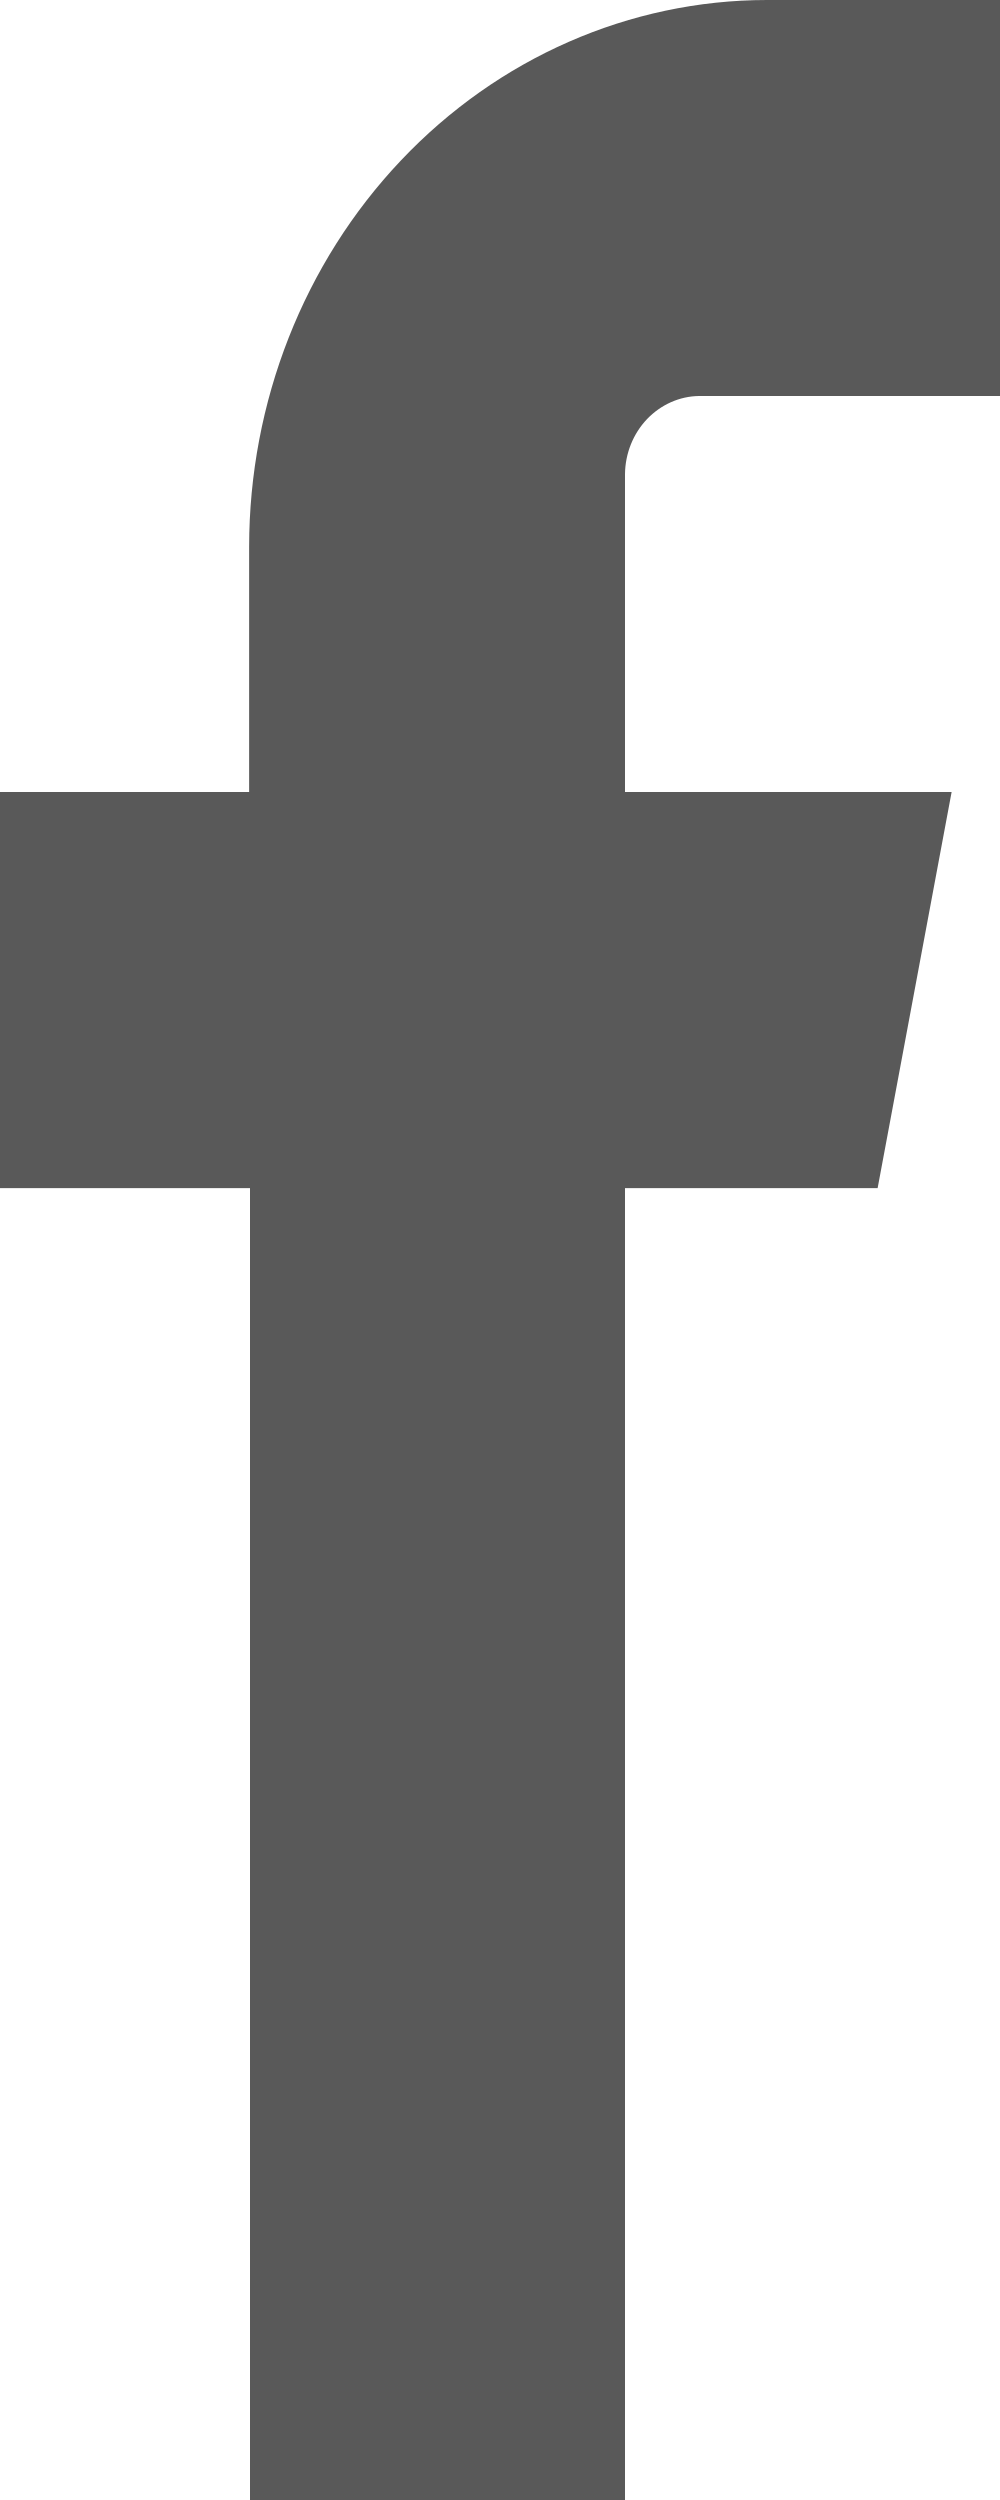
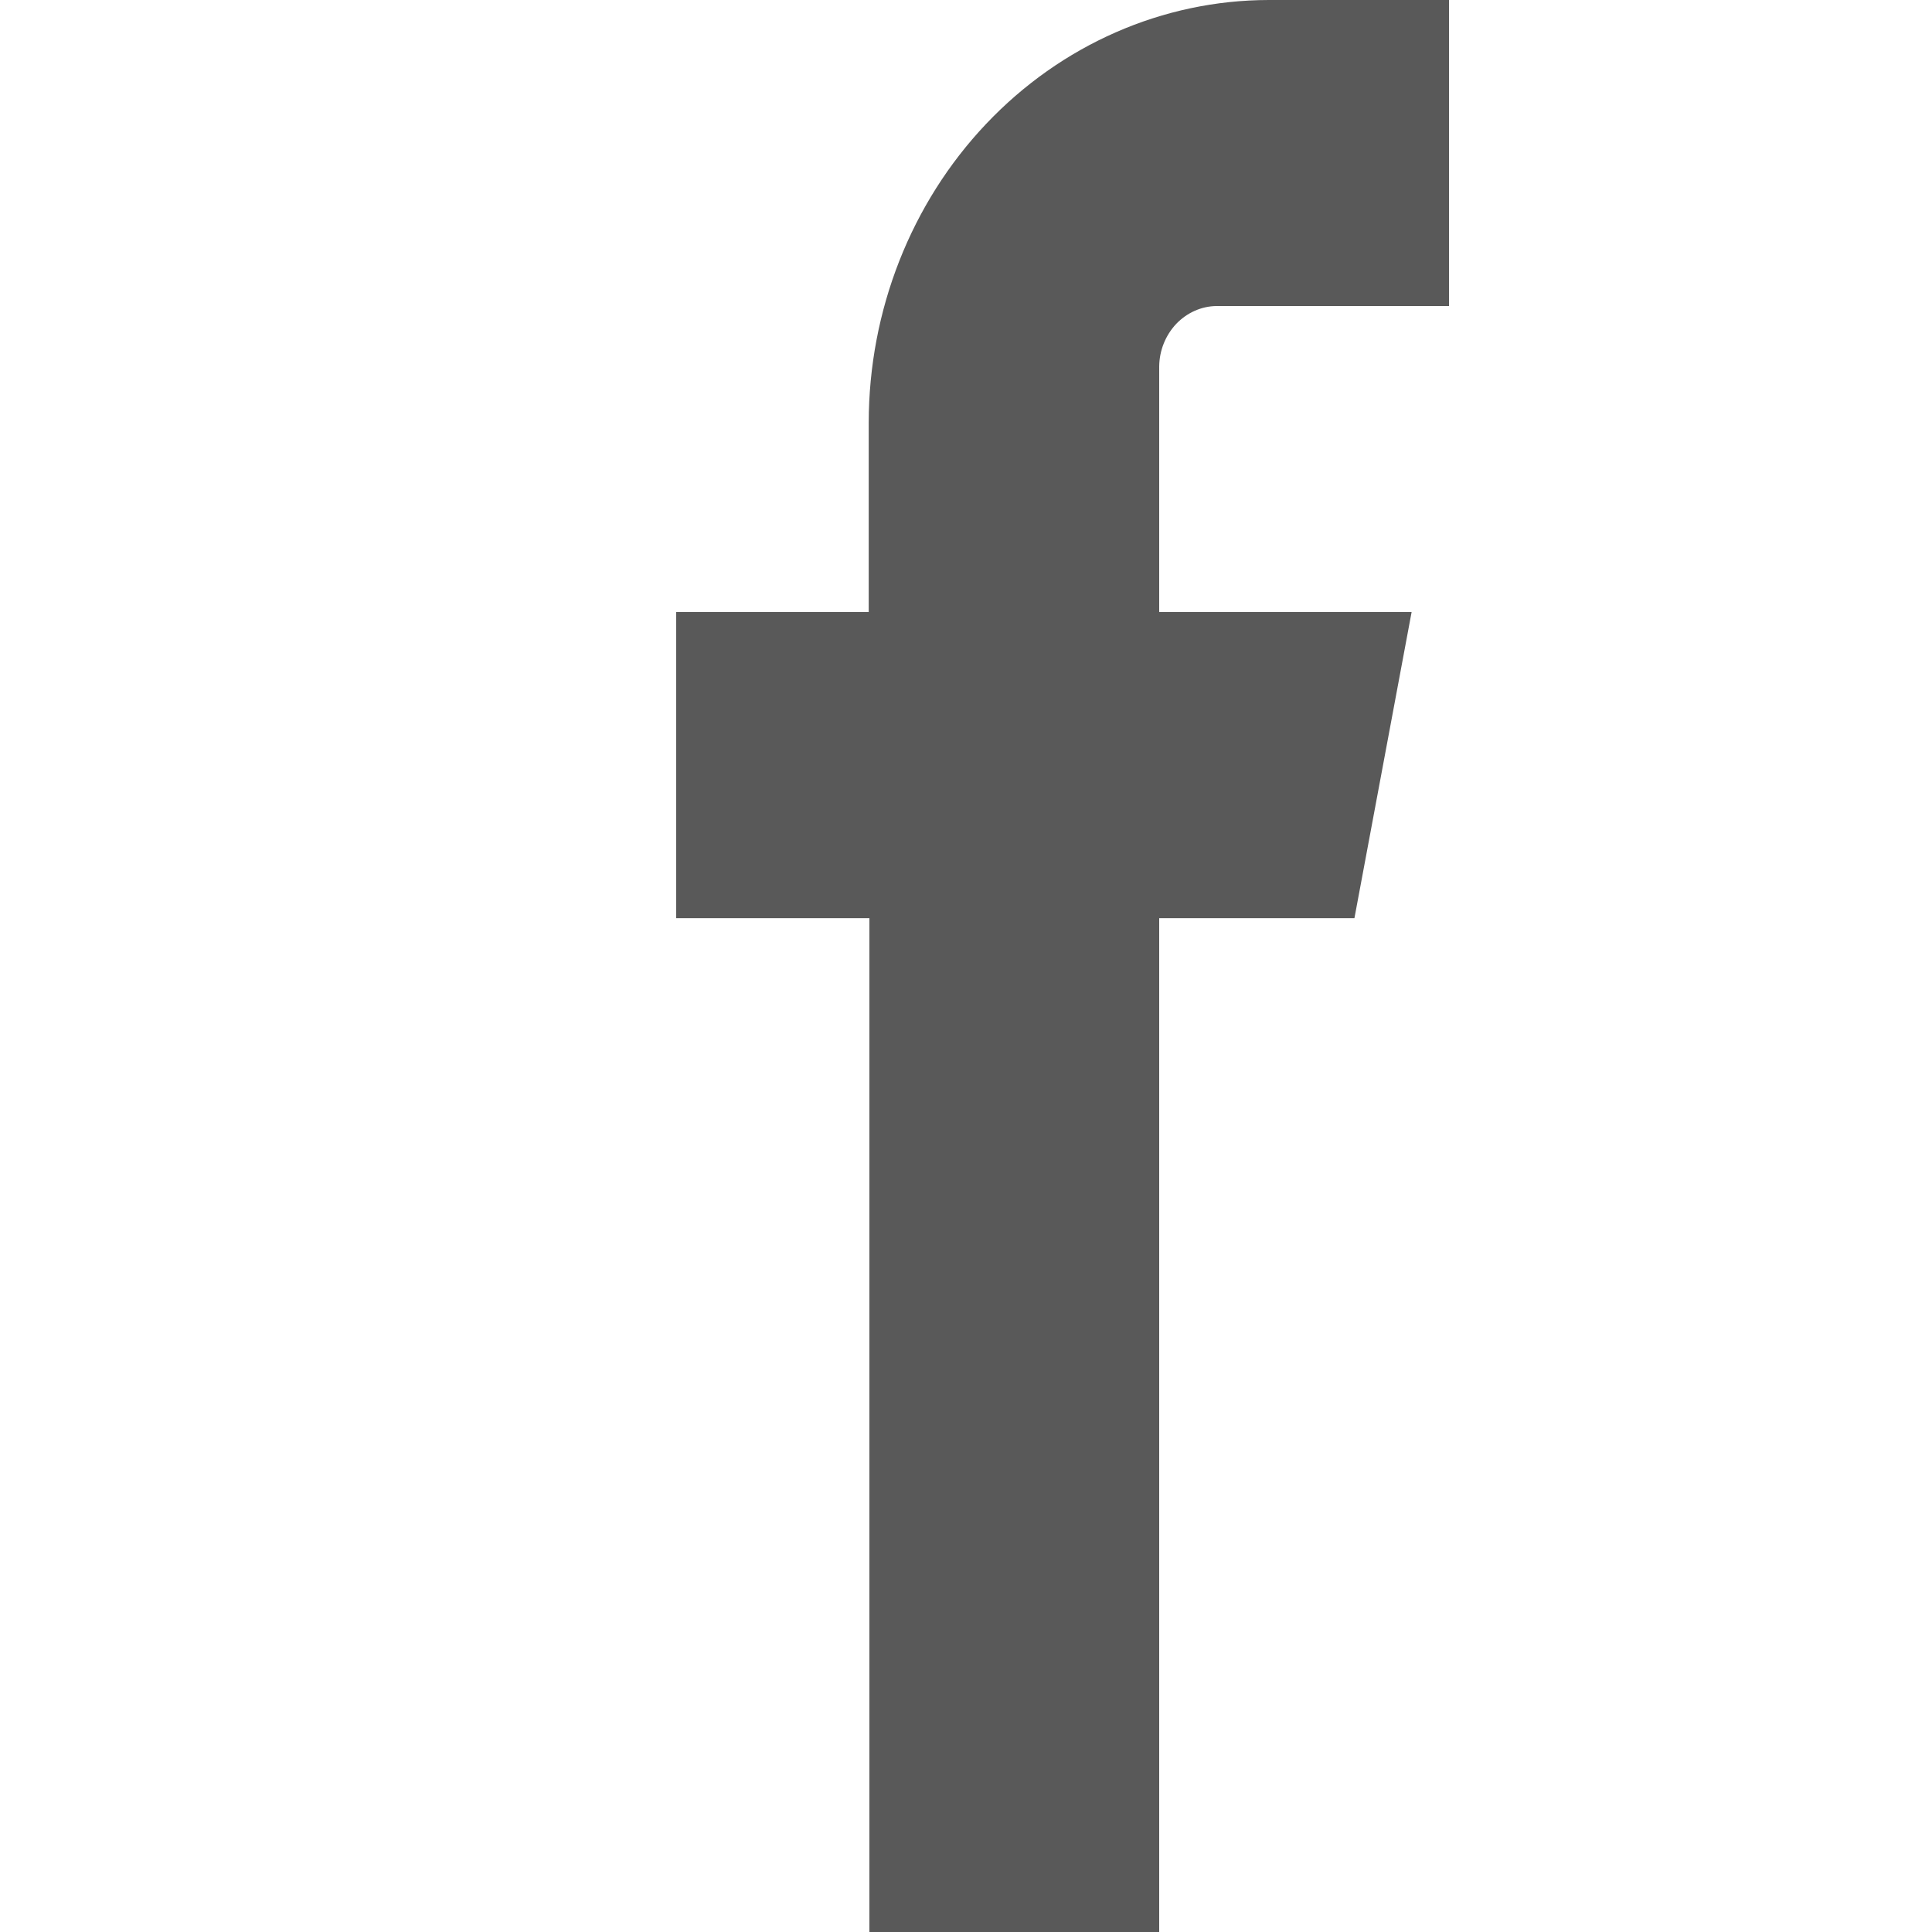
- <svg xmlns="http://www.w3.org/2000/svg" width="8" height="20" viewBox="0 0 8 20" fill="none">
-   <path fill-rule="evenodd" clip-rule="evenodd" d="M6.135 3.168H8V0H6.135C5.037 0.001 3.984 0.463 3.208 1.283C2.431 2.103 1.994 3.215 1.993 4.374V6.336H0V9.505H2V20H5V9.505H7.021L7.613 6.336H5V3.792C5.002 3.627 5.065 3.47 5.176 3.353C5.287 3.237 5.436 3.17 5.592 3.168H6.135Z" fill="#595959" />
+ <svg xmlns="http://www.w3.org/2000/svg" width="20" height="20" viewBox="0 0 20 20" fill="none">
+   <path fill-rule="evenodd" clip-rule="evenodd" d="M13.135 3.168H15V0H13.135C12.037 0.001 10.984 0.463 10.208 1.283C9.431 2.103 8.994 3.215 8.993 4.374V6.336H7V9.505H9V20H12V9.505H14.021L14.613 6.336H12V3.792C12.002 3.627 12.066 3.47 12.176 3.353C12.287 3.237 12.436 3.17 12.592 3.168H13.135Z" fill="#595959" />
</svg>
